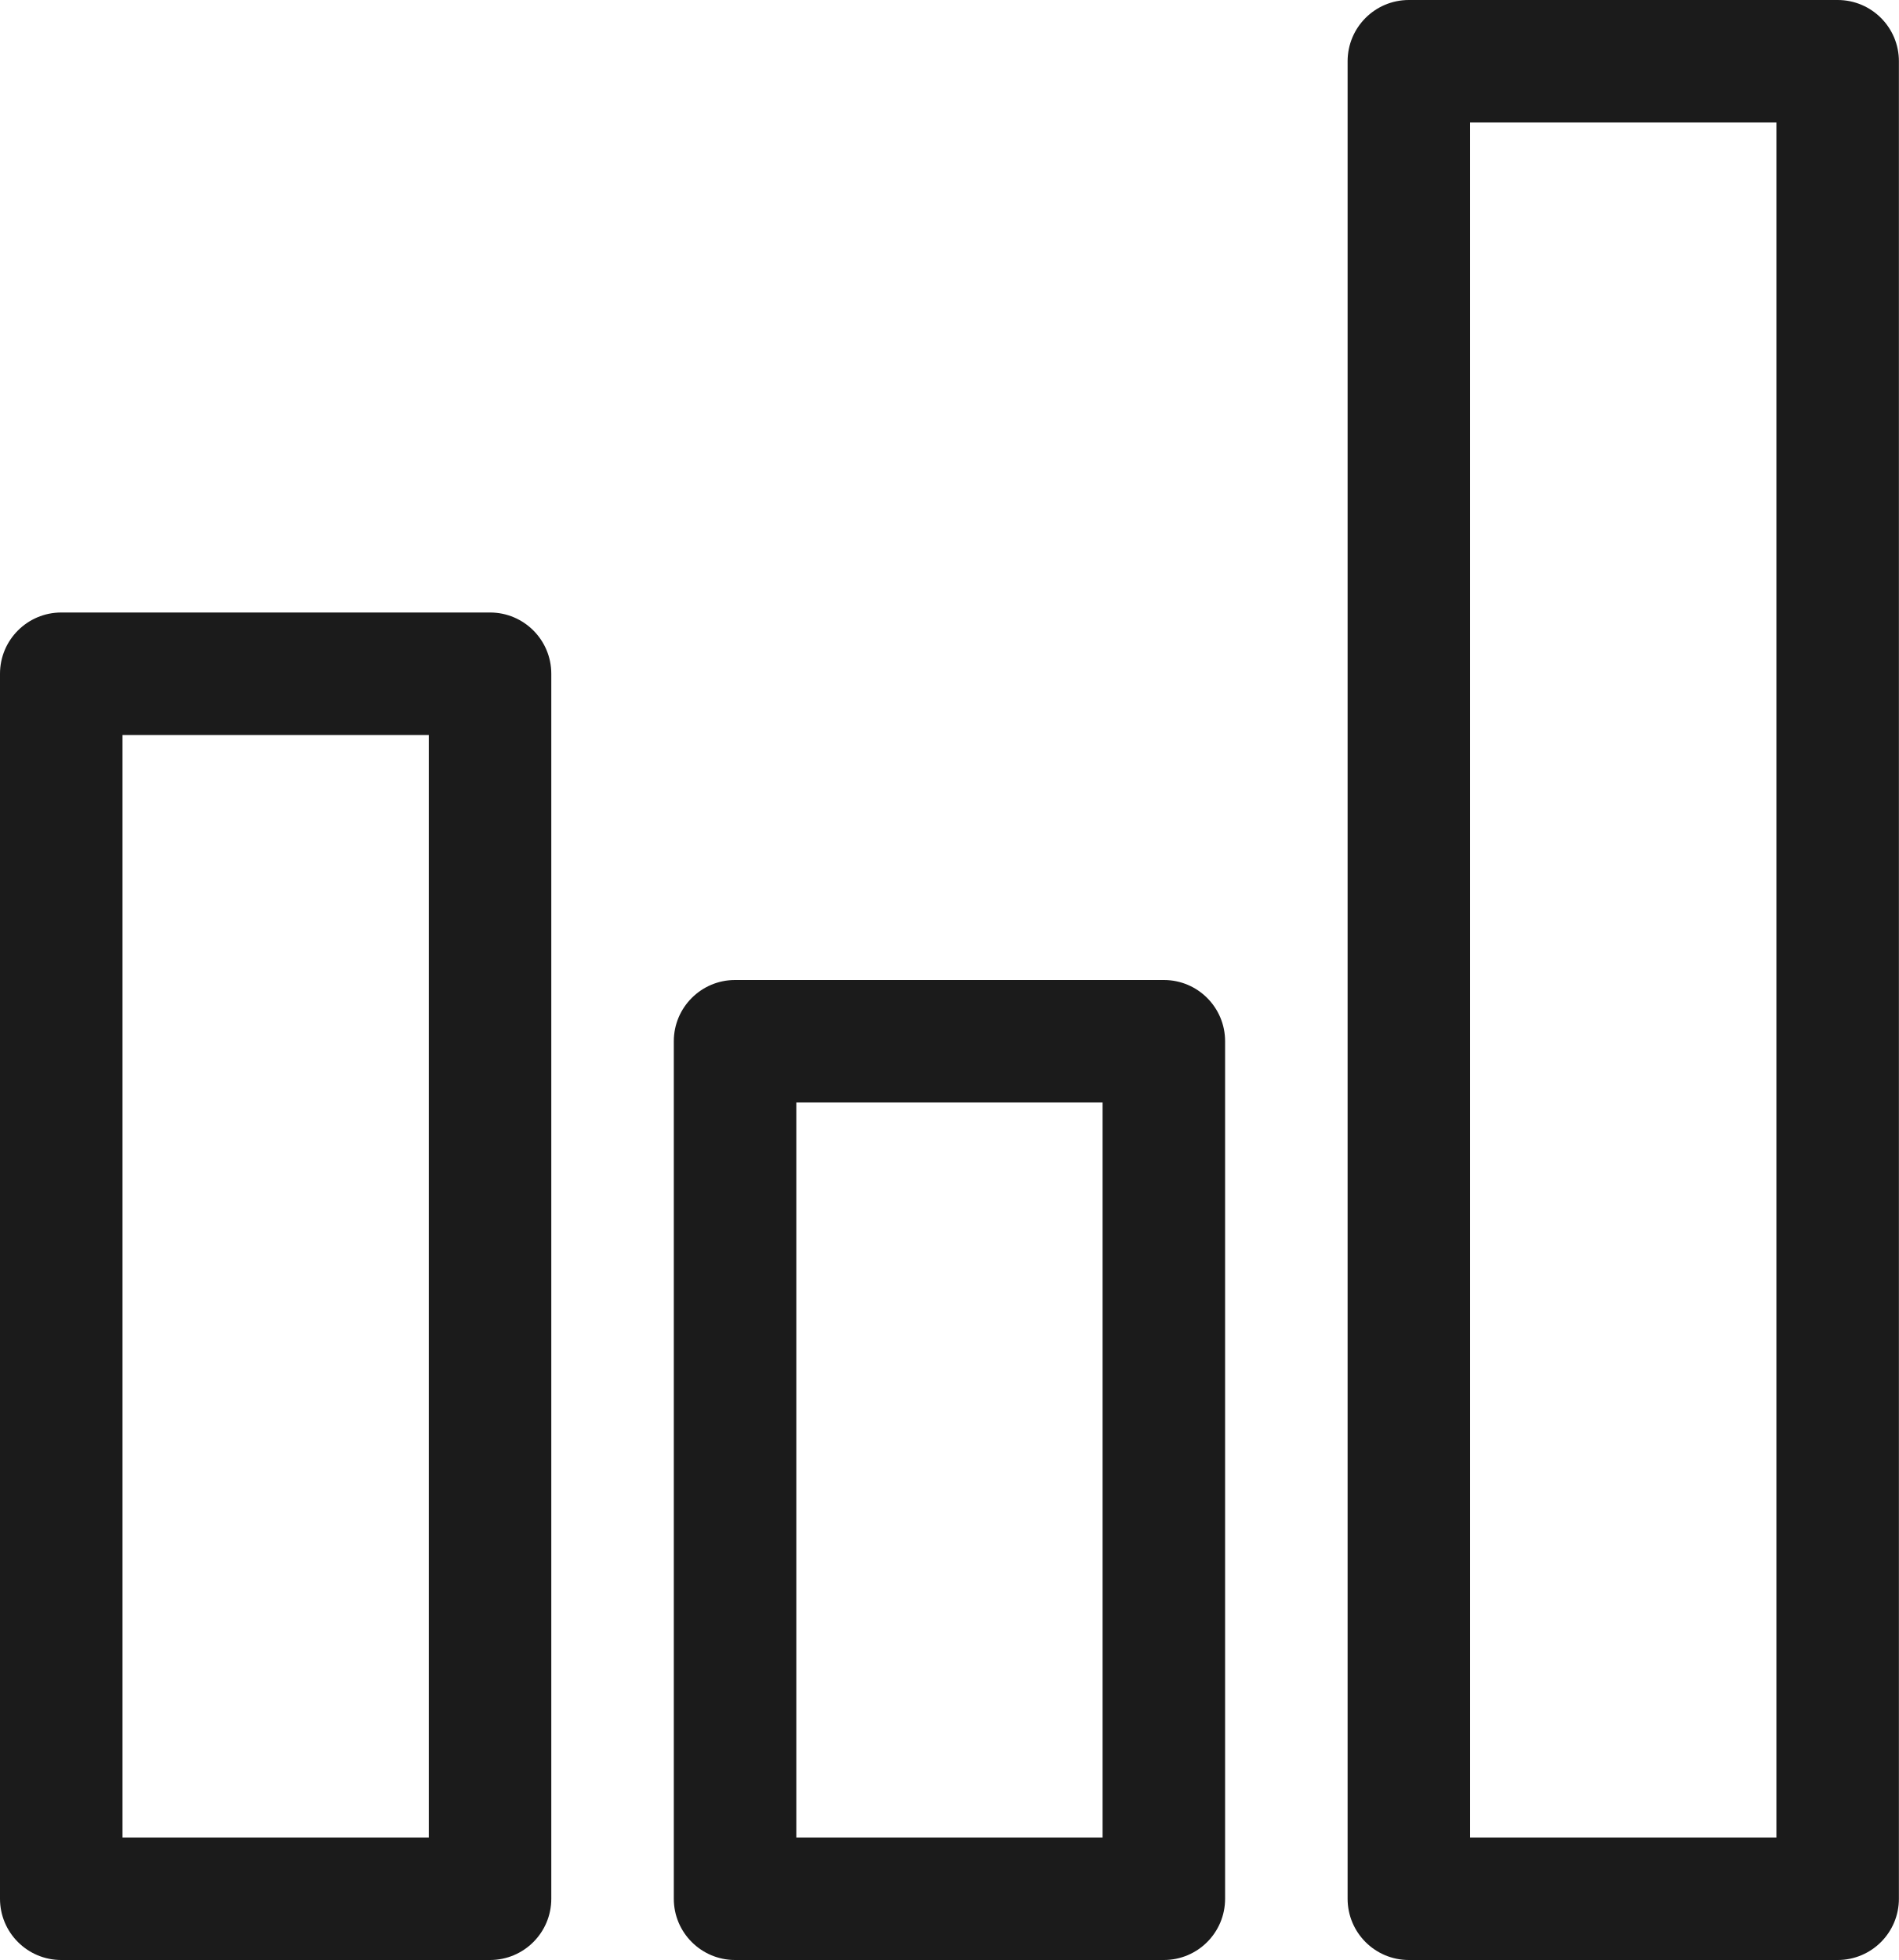
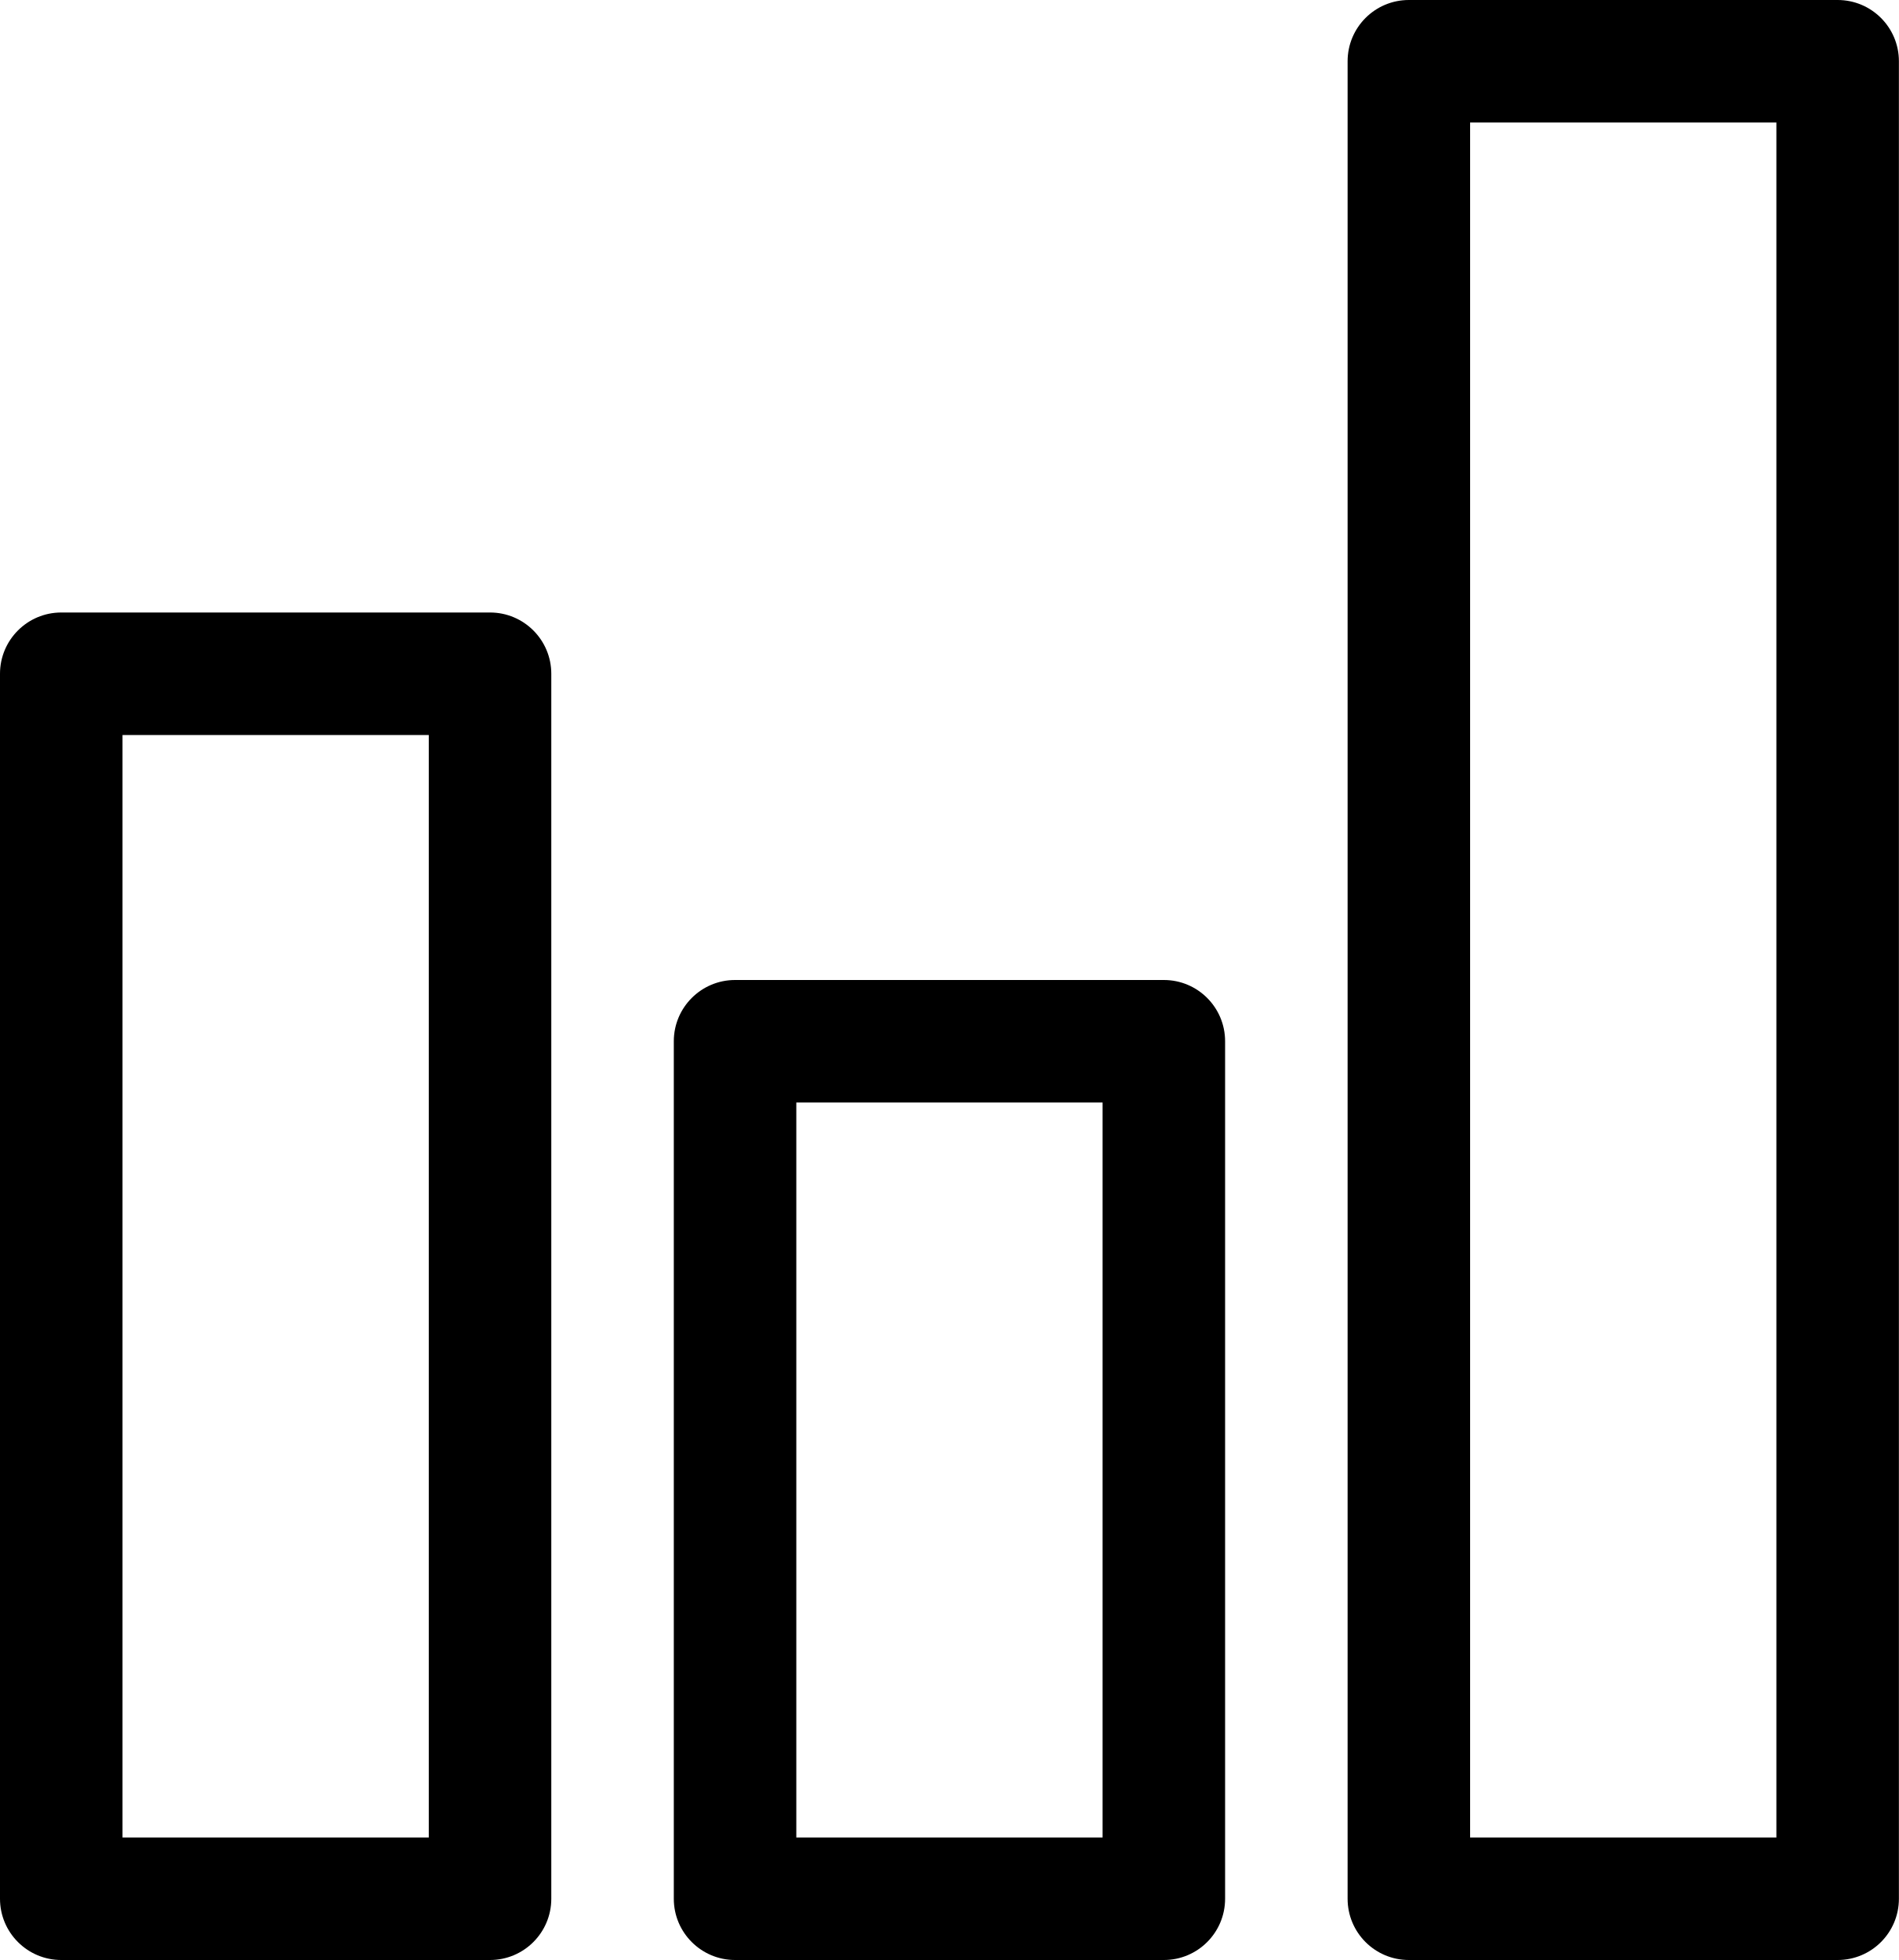
<svg xmlns="http://www.w3.org/2000/svg" preserveAspectRatio="xMidYMid" width="31" height="32" viewBox="0 0 31 32">
-   <defs>
-     <style>
-       .cls-1 {
-         fill: #1b1b1b;
-         fill-rule: evenodd;
-       }
-     </style>
-   </defs>
-   <path d="M30.000,32.000 L23.000,32.000 C22.447,32.000 22.000,31.552 22.000,31.000 L22.000,1.000 C22.000,0.448 22.447,-0.000 23.000,-0.000 L30.000,-0.000 C30.553,-0.000 31.000,0.448 31.000,1.000 L31.000,31.000 C31.000,31.552 30.553,32.000 30.000,32.000 ZM29.000,2.000 L24.000,2.000 L24.000,30.000 L29.000,30.000 L29.000,2.000 ZM19.000,32.000 L12.000,32.000 C11.448,32.000 11.000,31.552 11.000,31.000 L11.000,17.000 C11.000,16.448 11.448,16.000 12.000,16.000 L19.000,16.000 C19.553,16.000 20.000,16.448 20.000,17.000 L20.000,31.000 C20.000,31.552 19.553,32.000 19.000,32.000 ZM18.000,18.000 L13.000,18.000 L13.000,30.000 L18.000,30.000 L18.000,18.000 ZM8.000,32.000 L1.000,32.000 C0.448,32.000 0.000,31.552 0.000,31.000 L0.000,11.000 C0.000,10.448 0.448,10.000 1.000,10.000 L8.000,10.000 C8.552,10.000 9.000,10.448 9.000,11.000 L9.000,31.000 C9.000,31.552 8.552,32.000 8.000,32.000 ZM7.000,12.000 L2.000,12.000 L2.000,30.000 L7.000,30.000 L7.000,12.000 Z" class="cls-1" />
+   <path d="M30.000,32.000 L23.000,32.000 C22.447,32.000 22.000,31.552 22.000,31.000 L22.000,1.000 C22.000,0.448 22.447,-0.000 23.000,-0.000 L30.000,-0.000 C30.553,-0.000 31.000,0.448 31.000,1.000 L31.000,31.000 C31.000,31.552 30.553,32.000 30.000,32.000 ZM29.000,2.000 L24.000,2.000 L24.000,30.000 L29.000,30.000 L29.000,2.000 ZM19.000,32.000 L12.000,32.000 C11.448,32.000 11.000,31.552 11.000,31.000 L11.000,17.000 C11.000,16.448 11.448,16.000 12.000,16.000 L19.000,16.000 C19.553,16.000 20.000,16.448 20.000,17.000 L20.000,31.000 C20.000,31.552 19.553,32.000 19.000,32.000 ZM18.000,18.000 L13.000,18.000 L13.000,30.000 L18.000,30.000 L18.000,18.000 ZM8.000,32.000 L1.000,32.000 C0.448,32.000 0.000,31.552 0.000,31.000 L0.000,11.000 C0.000,10.448 0.448,10.000 1.000,10.000 L8.000,10.000 C8.552,10.000 9.000,10.448 9.000,11.000 L9.000,31.000 C9.000,31.552 8.552,32.000 8.000,32.000 ZM7.000,12.000 L2.000,12.000 L2.000,30.000 L7.000,30.000 L7.000,12.000 Z" />
</svg>
